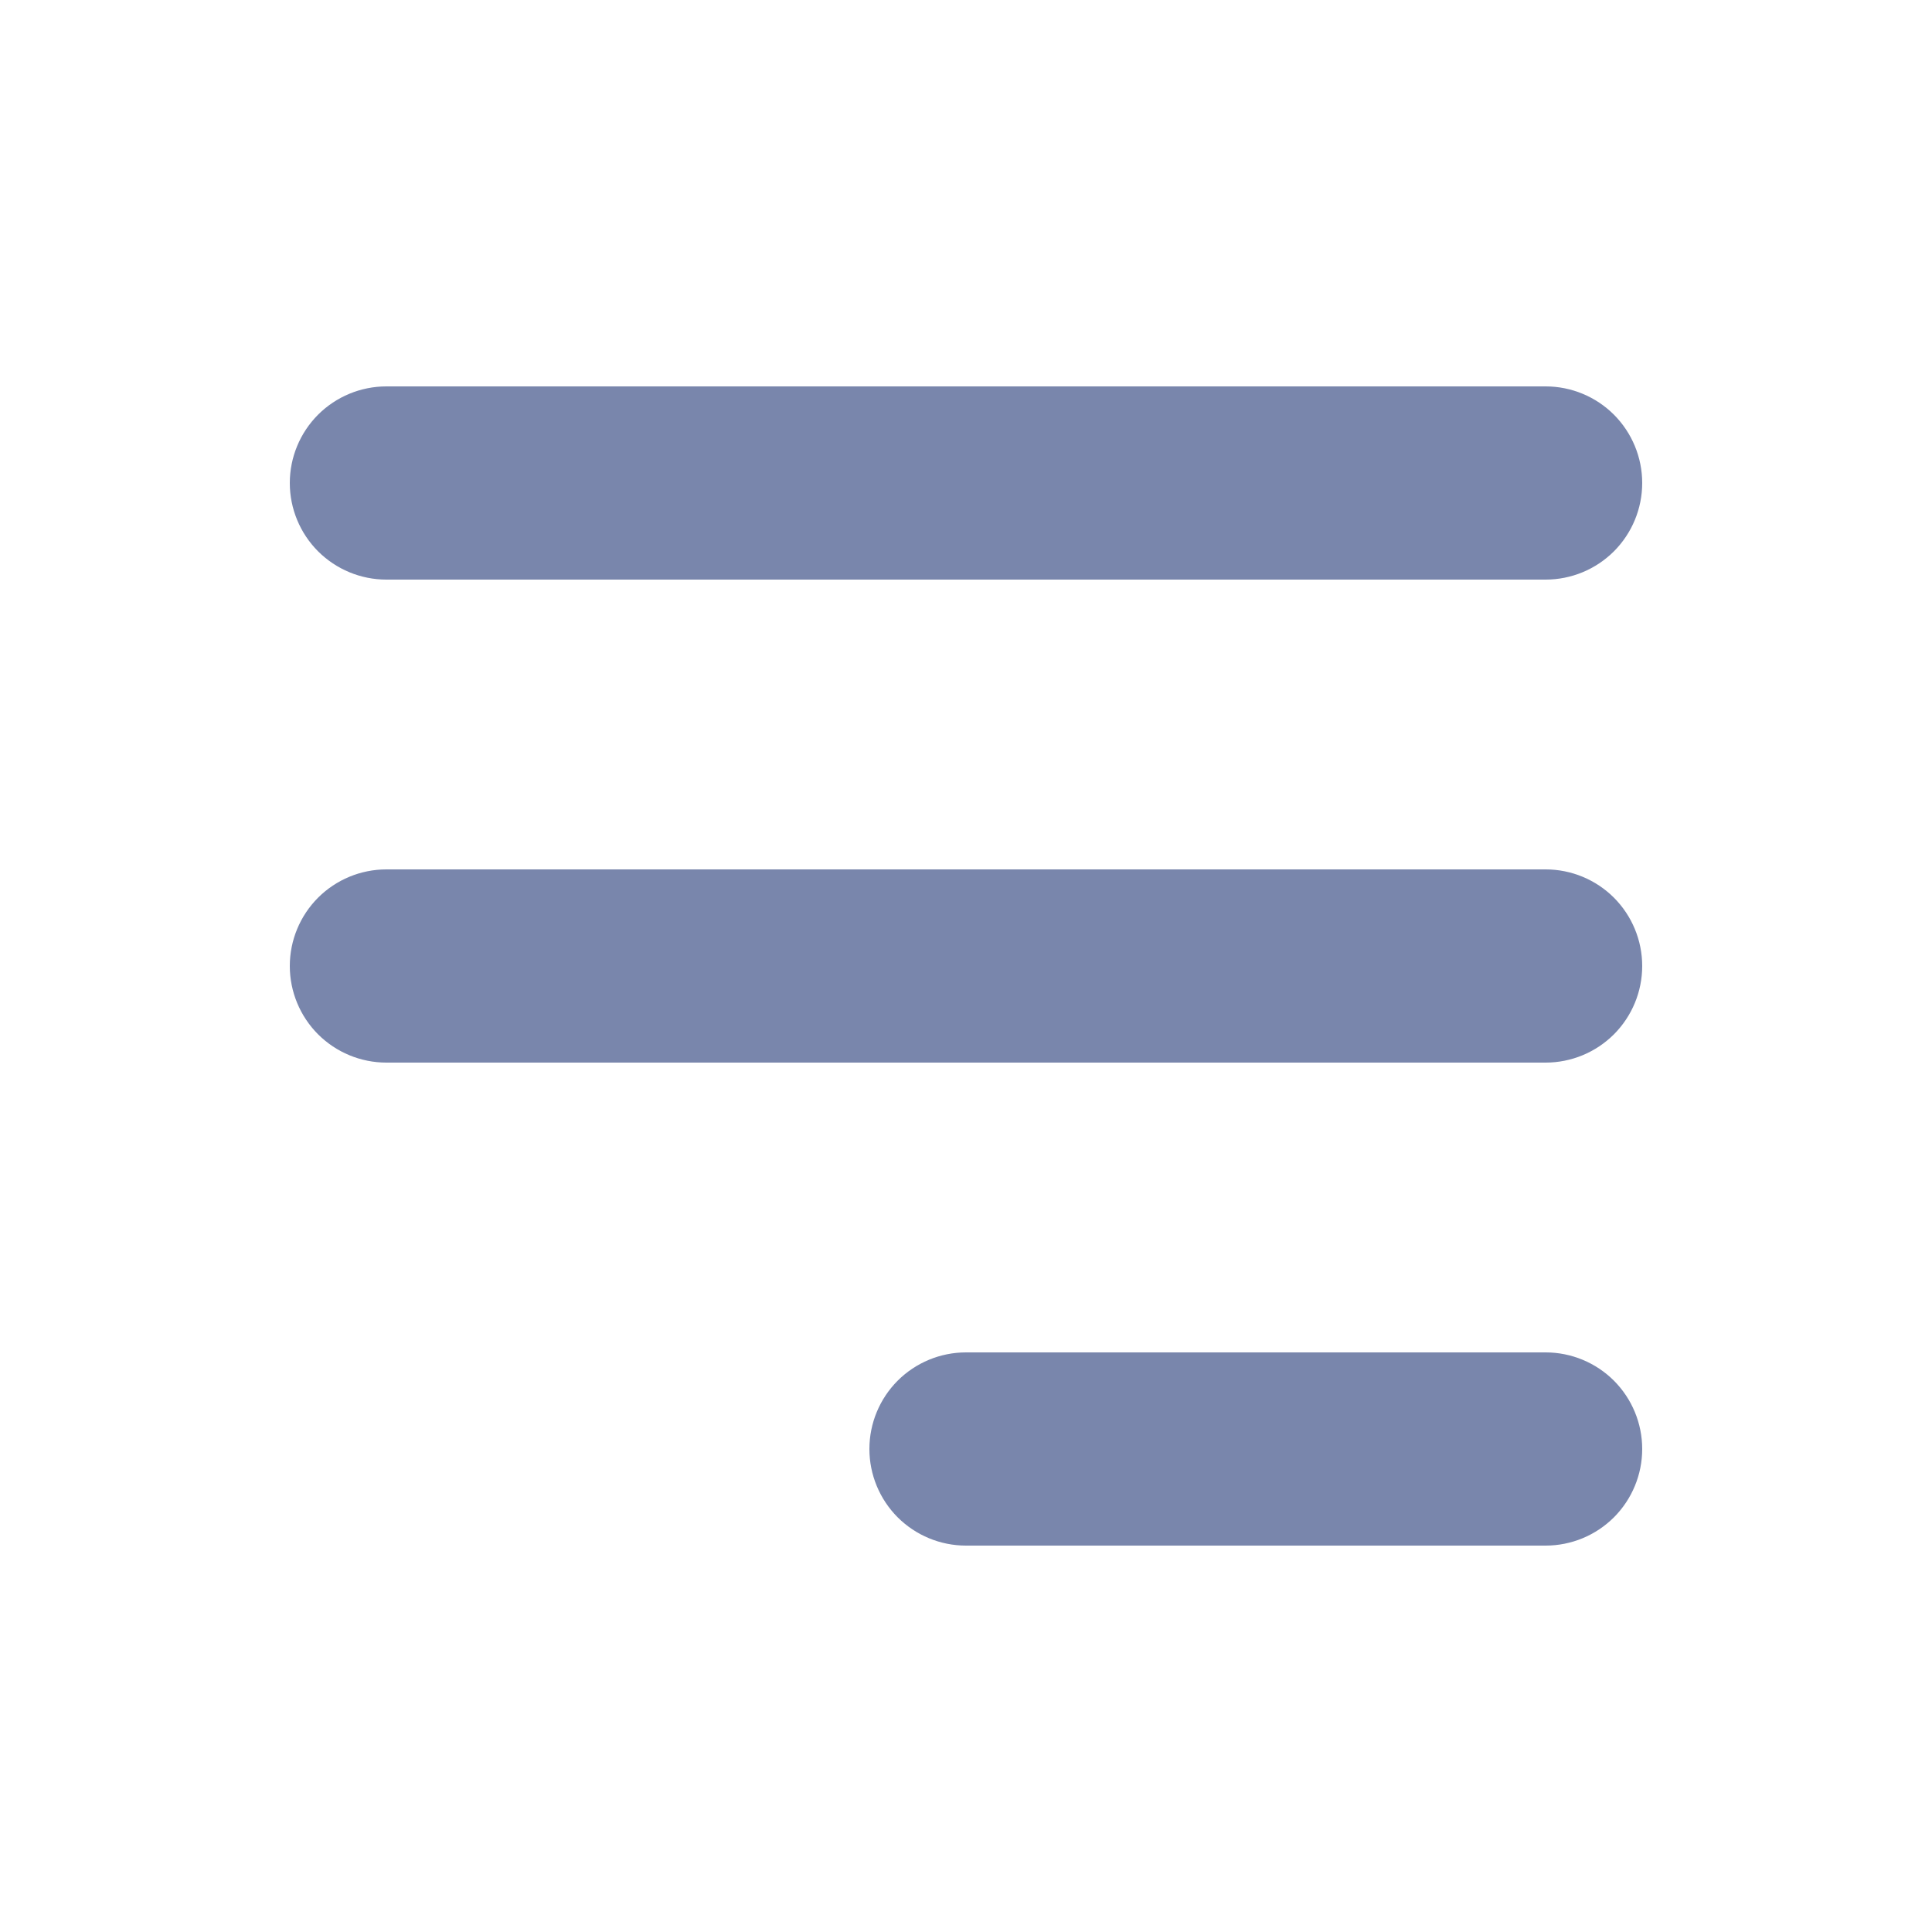
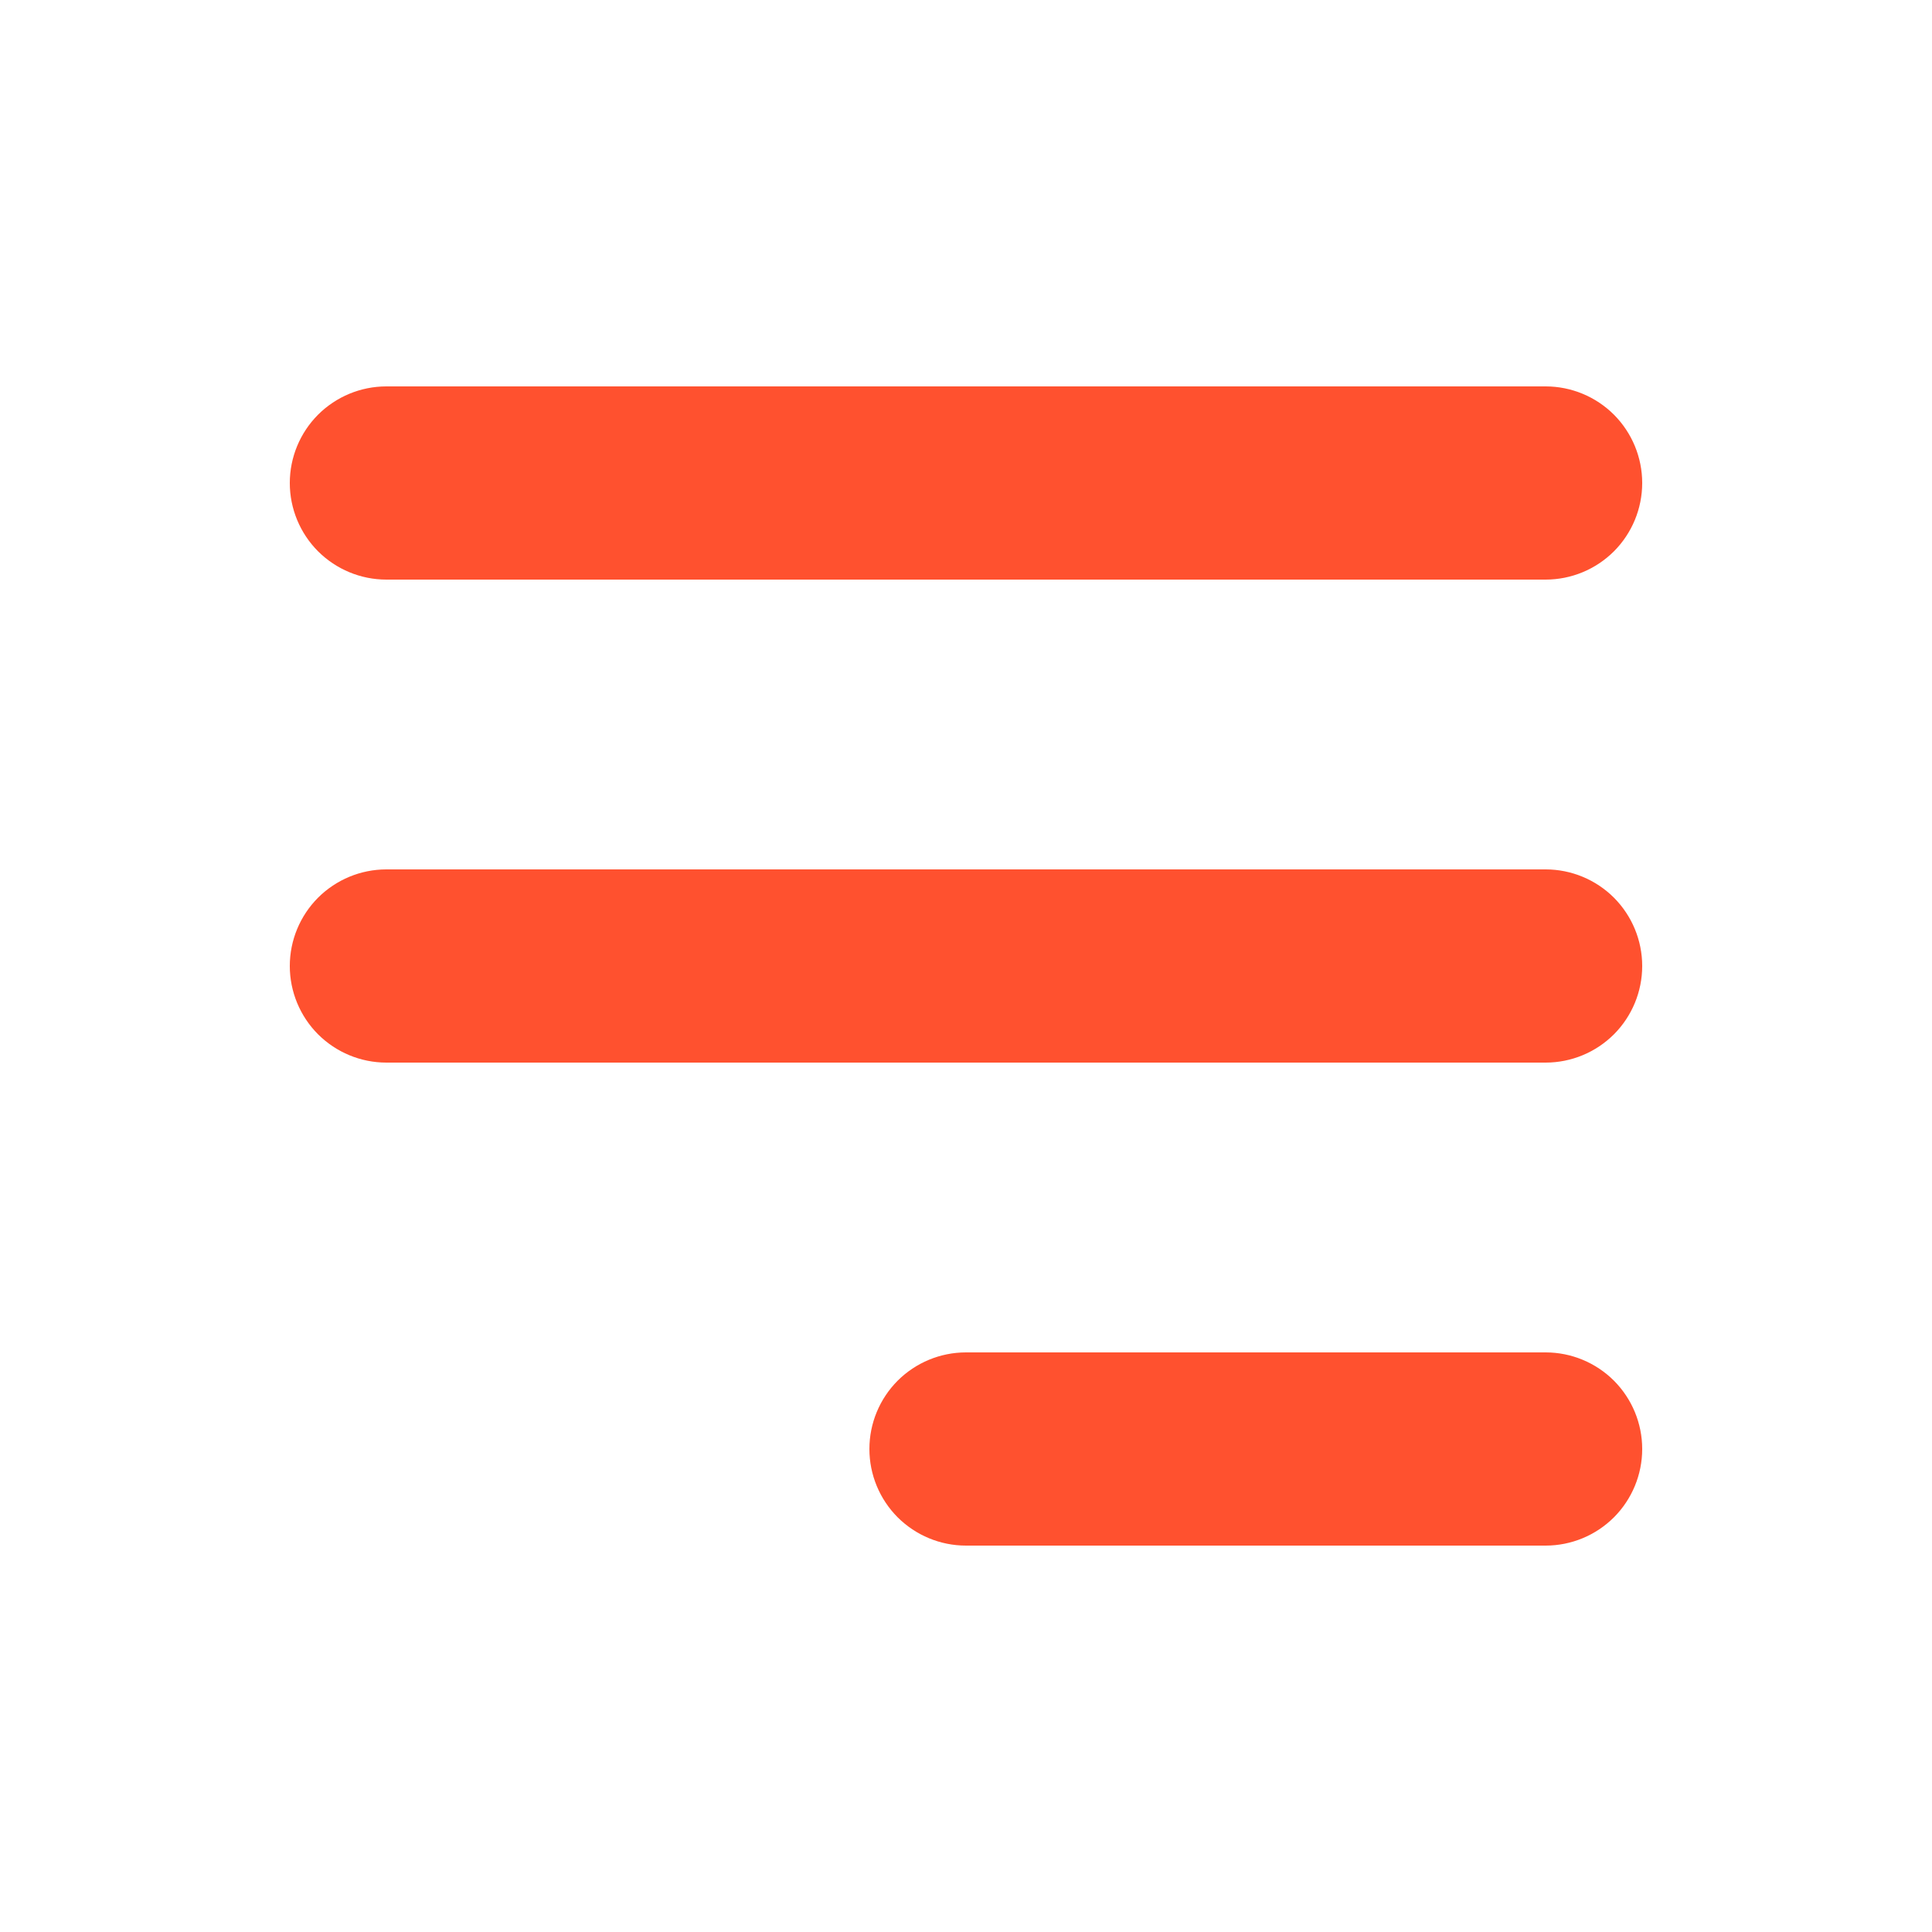
<svg xmlns="http://www.w3.org/2000/svg" width="30" height="30" viewBox="0 0 30 30" fill="none">
-   <path fill-rule="evenodd" clip-rule="evenodd" d="M4.5 7.5C4.5 7.102 4.658 6.721 4.939 6.439C5.221 6.158 5.602 6 6 6H24C24.398 6 24.779 6.158 25.061 6.439C25.342 6.721 25.5 7.102 25.5 7.5C25.5 7.898 25.342 8.279 25.061 8.561C24.779 8.842 24.398 9 24 9H6C5.602 9 5.221 8.842 4.939 8.561C4.658 8.279 4.5 7.898 4.5 7.5ZM4.5 15C4.5 14.602 4.658 14.221 4.939 13.939C5.221 13.658 5.602 13.5 6 13.5H24C24.398 13.5 24.779 13.658 25.061 13.939C25.342 14.221 25.5 14.602 25.5 15C25.5 15.398 25.342 15.779 25.061 16.061C24.779 16.342 24.398 16.5 24 16.5H6C5.602 16.5 5.221 16.342 4.939 16.061C4.658 15.779 4.5 15.398 4.5 15ZM13.5 22.5C13.5 22.102 13.658 21.721 13.939 21.439C14.221 21.158 14.602 21 15 21H24C24.398 21 24.779 21.158 25.061 21.439C25.342 21.721 25.5 22.102 25.5 22.5C25.5 22.898 25.342 23.279 25.061 23.561C24.779 23.842 24.398 24 24 24H15C14.602 24 14.221 23.842 13.939 23.561C13.658 23.279 13.5 22.898 13.5 22.5Z" fill="#7986AC" />
+   <path fill-rule="evenodd" clip-rule="evenodd" d="M4.5 7.5C4.5 7.102 4.658 6.721 4.939 6.439C5.221 6.158 5.602 6 6 6H24C24.398 6 24.779 6.158 25.061 6.439C25.342 6.721 25.5 7.102 25.5 7.5C25.5 7.898 25.342 8.279 25.061 8.561C24.779 8.842 24.398 9 24 9H6C5.602 9 5.221 8.842 4.939 8.561C4.658 8.279 4.5 7.898 4.5 7.5ZM4.5 15C4.5 14.602 4.658 14.221 4.939 13.939C5.221 13.658 5.602 13.5 6 13.5H24C24.398 13.5 24.779 13.658 25.061 13.939C25.342 14.221 25.5 14.602 25.5 15C25.5 15.398 25.342 15.779 25.061 16.061C24.779 16.342 24.398 16.5 24 16.5H6C5.602 16.5 5.221 16.342 4.939 16.061C4.658 15.779 4.5 15.398 4.5 15ZM13.5 22.5C13.5 22.102 13.658 21.721 13.939 21.439C14.221 21.158 14.602 21 15 21H24C24.398 21 24.779 21.158 25.061 21.439C25.342 21.721 25.5 22.102 25.5 22.5C25.5 22.898 25.342 23.279 25.061 23.561C24.779 23.842 24.398 24 24 24H15C14.602 24 14.221 23.842 13.939 23.561C13.658 23.279 13.5 22.898 13.5 22.5Z" fill="#FF512F" />
</svg>
